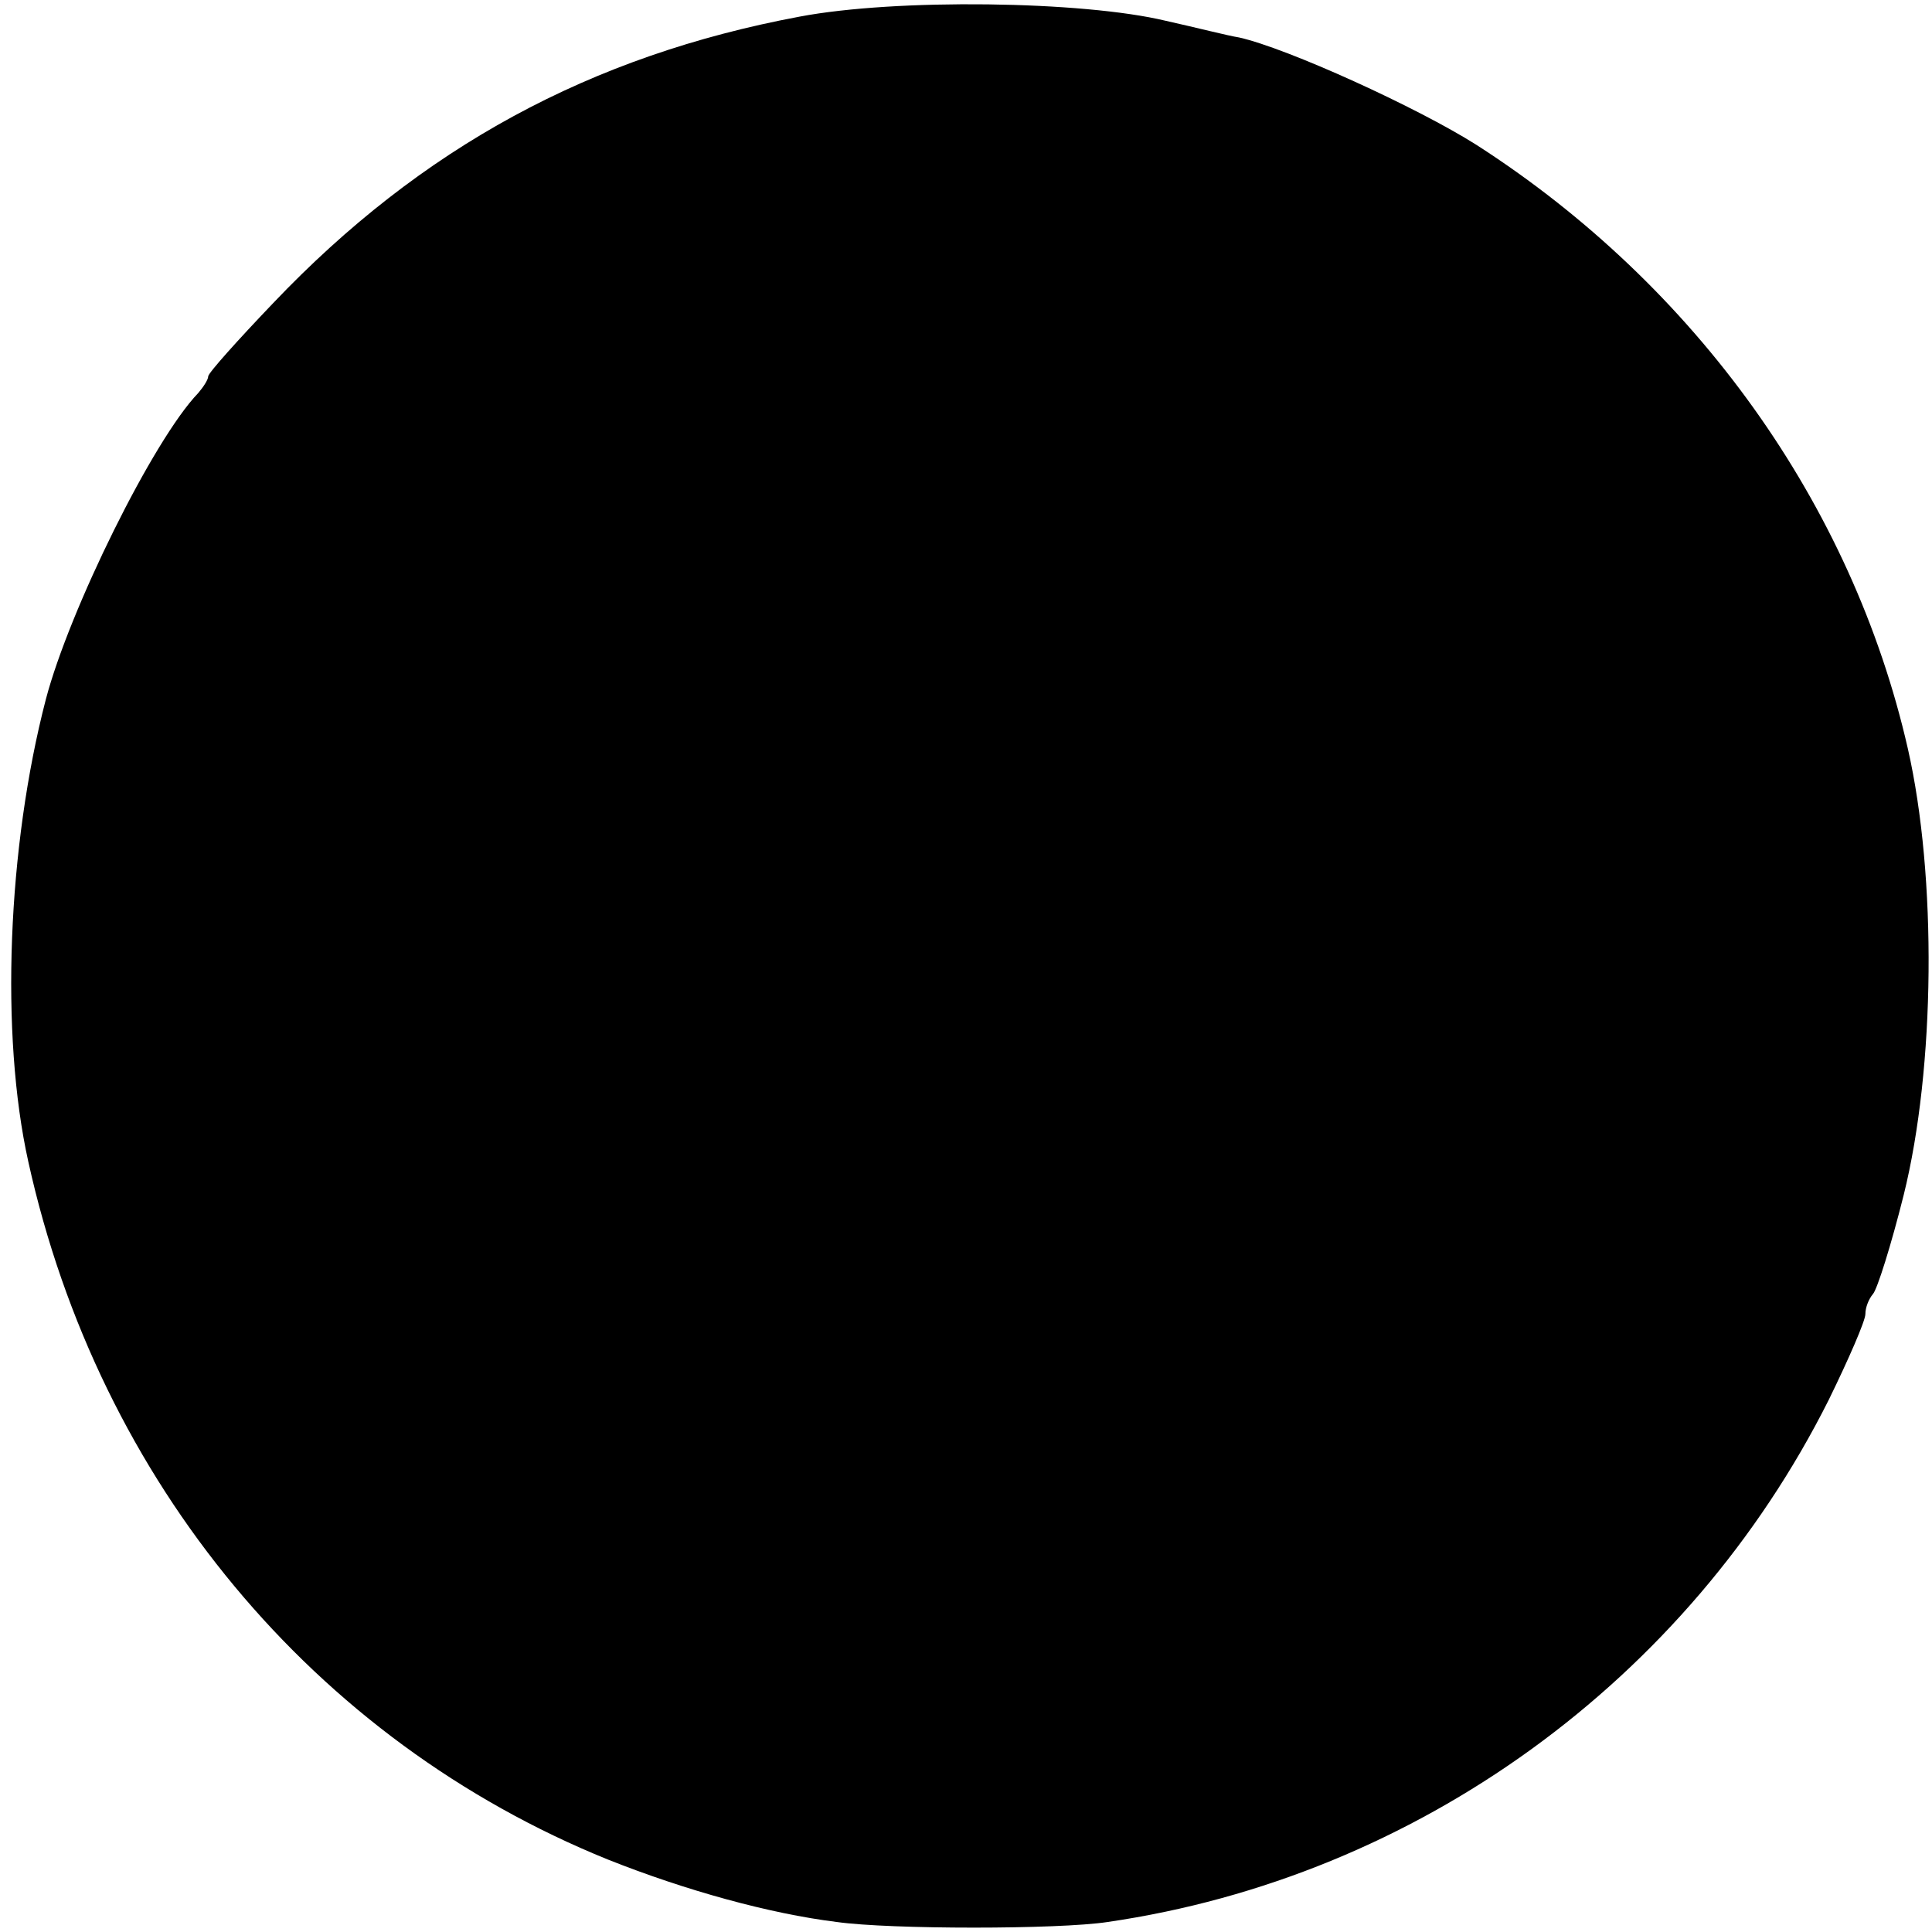
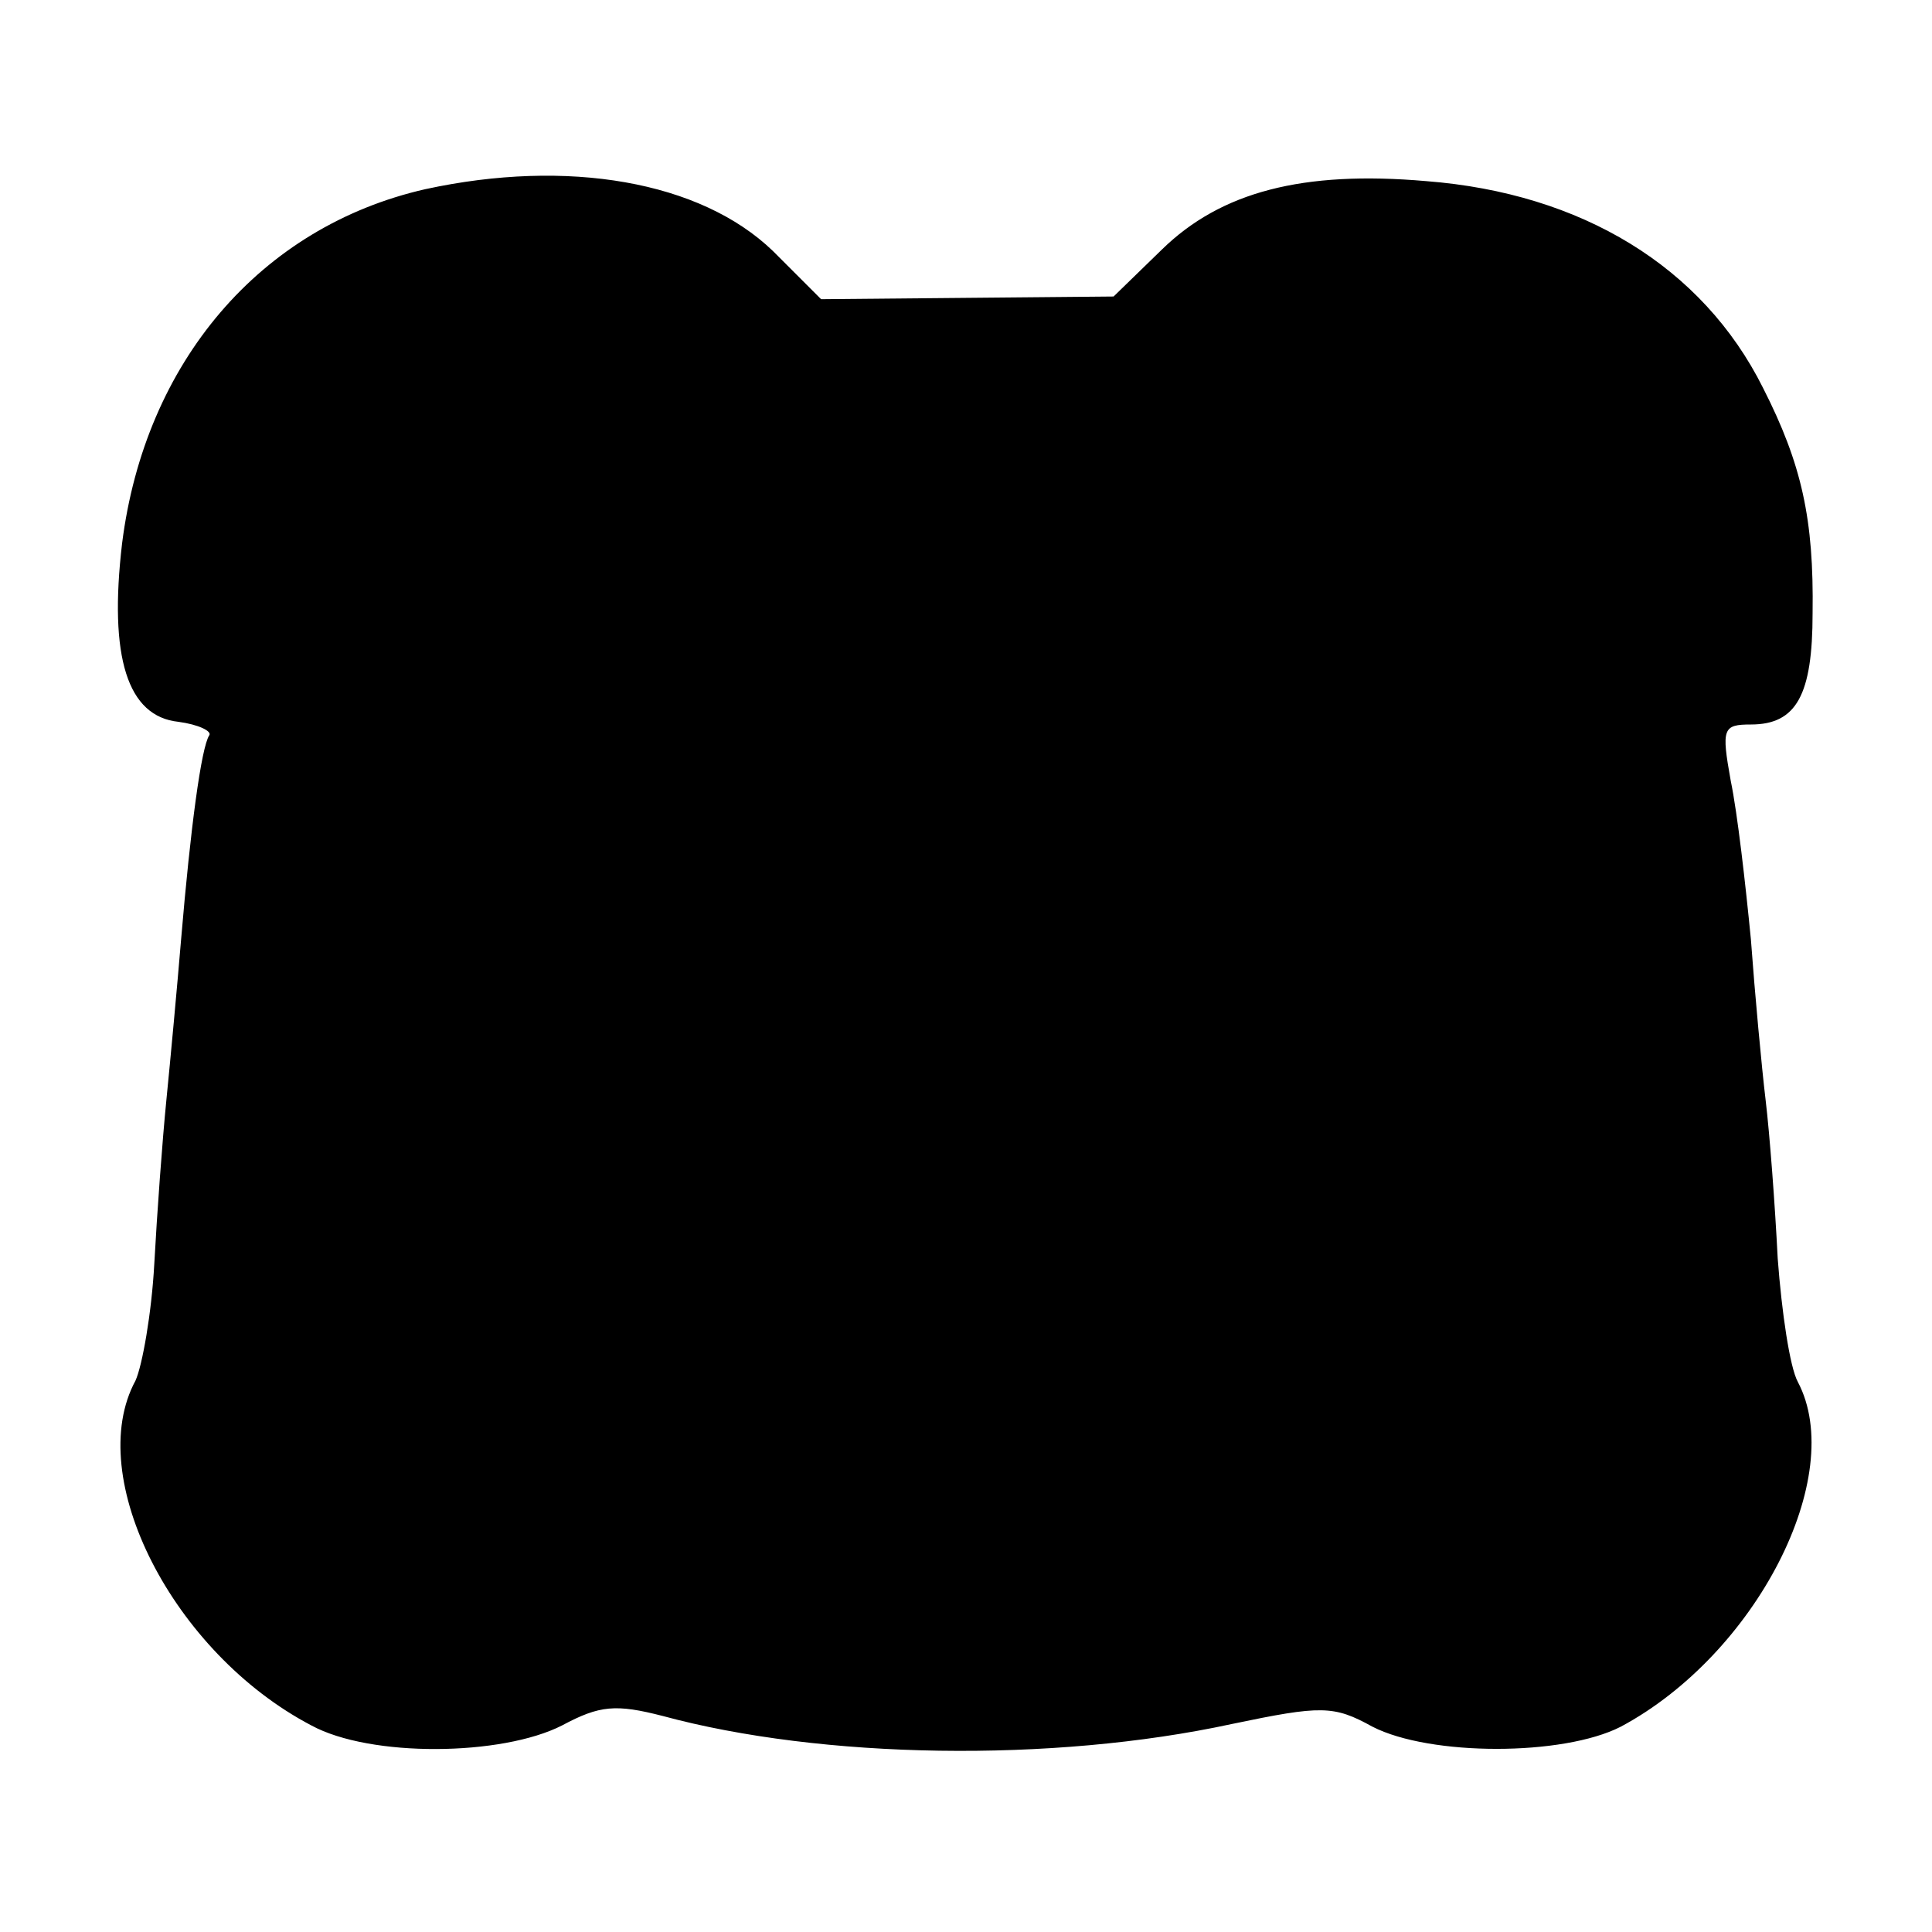
- <svg xmlns="http://www.w3.org/2000/svg" version="1.0" width="232pt" height="232pt" viewBox="0 0 232 232" preserveAspectRatio="xMidYMid meet">
-   <g transform="translate(0,232) scale(0.1,-0.1)" fill="#000000" stroke="none">
-     <path d="M960 2300 c-251 -47 -454 -157 -632 -344 -43 -45 -78 -84 -78 -88 0 -4 -6 -13 -12 -20 -54 -56 -155 -261 -183 -368 -46 -177 -55 -402 -21 -555 85 -385 343 -695 696 -838 93 -37 194 -65 275 -75 64 -9 266 -9 325 0 371 54 697 290 866 627 24 49 44 95 44 103 0 8 4 18 9 24 5 5 22 59 37 119 38 153 40 382 5 536 -67 294 -255 556 -518 725 -71 45 -227 116 -285 129 -13 2 -52 12 -88 20 -100 24 -324 27 -440 5z" />
+ <svg xmlns="http://www.w3.org/2000/svg" version="1.0" width="144pt" height="144pt" viewBox="0 0 144 144" preserveAspectRatio="xMidYMid meet">
+   <g transform="translate(0,144) scale(0.1,-0.1)" fill="#000000" stroke="none">
+     <path d="M317 1299 c-123 -28 -209 -129 -226 -264 -10 -85 4 -129 42 -133 15 -2 25 -7 23 -10 -6 -9 -14 -69 -21 -152 -3 -36 -8 -90 -11 -120 -3 -30 -7 -85 -9 -122 -2 -37 -9 -76 -14 -87 -39 -72 28 -203 131 -257 44 -24 142 -23 187 0 28 15 40 16 75 7 118 -32 290 -35 424 -6 67 14 76 14 105 -2 43 -22 142 -22 185 0 101 54 169 187 132 257 -6 11 -12 52 -15 92 -2 40 -6 93 -9 118 -3 25 -8 79 -11 120 -4 41 -10 94 -15 118 -7 39 -6 42 15 42 34 0 46 22 46 83 1 70 -8 111 -37 168 -45 90 -135 145 -251 154 -92 8 -153 -8 -197 -51 l-36 -35 -109 -1 -109 -1 -36 36 c-54 52 -153 69 -259 46z" />
  </g>
</svg>
